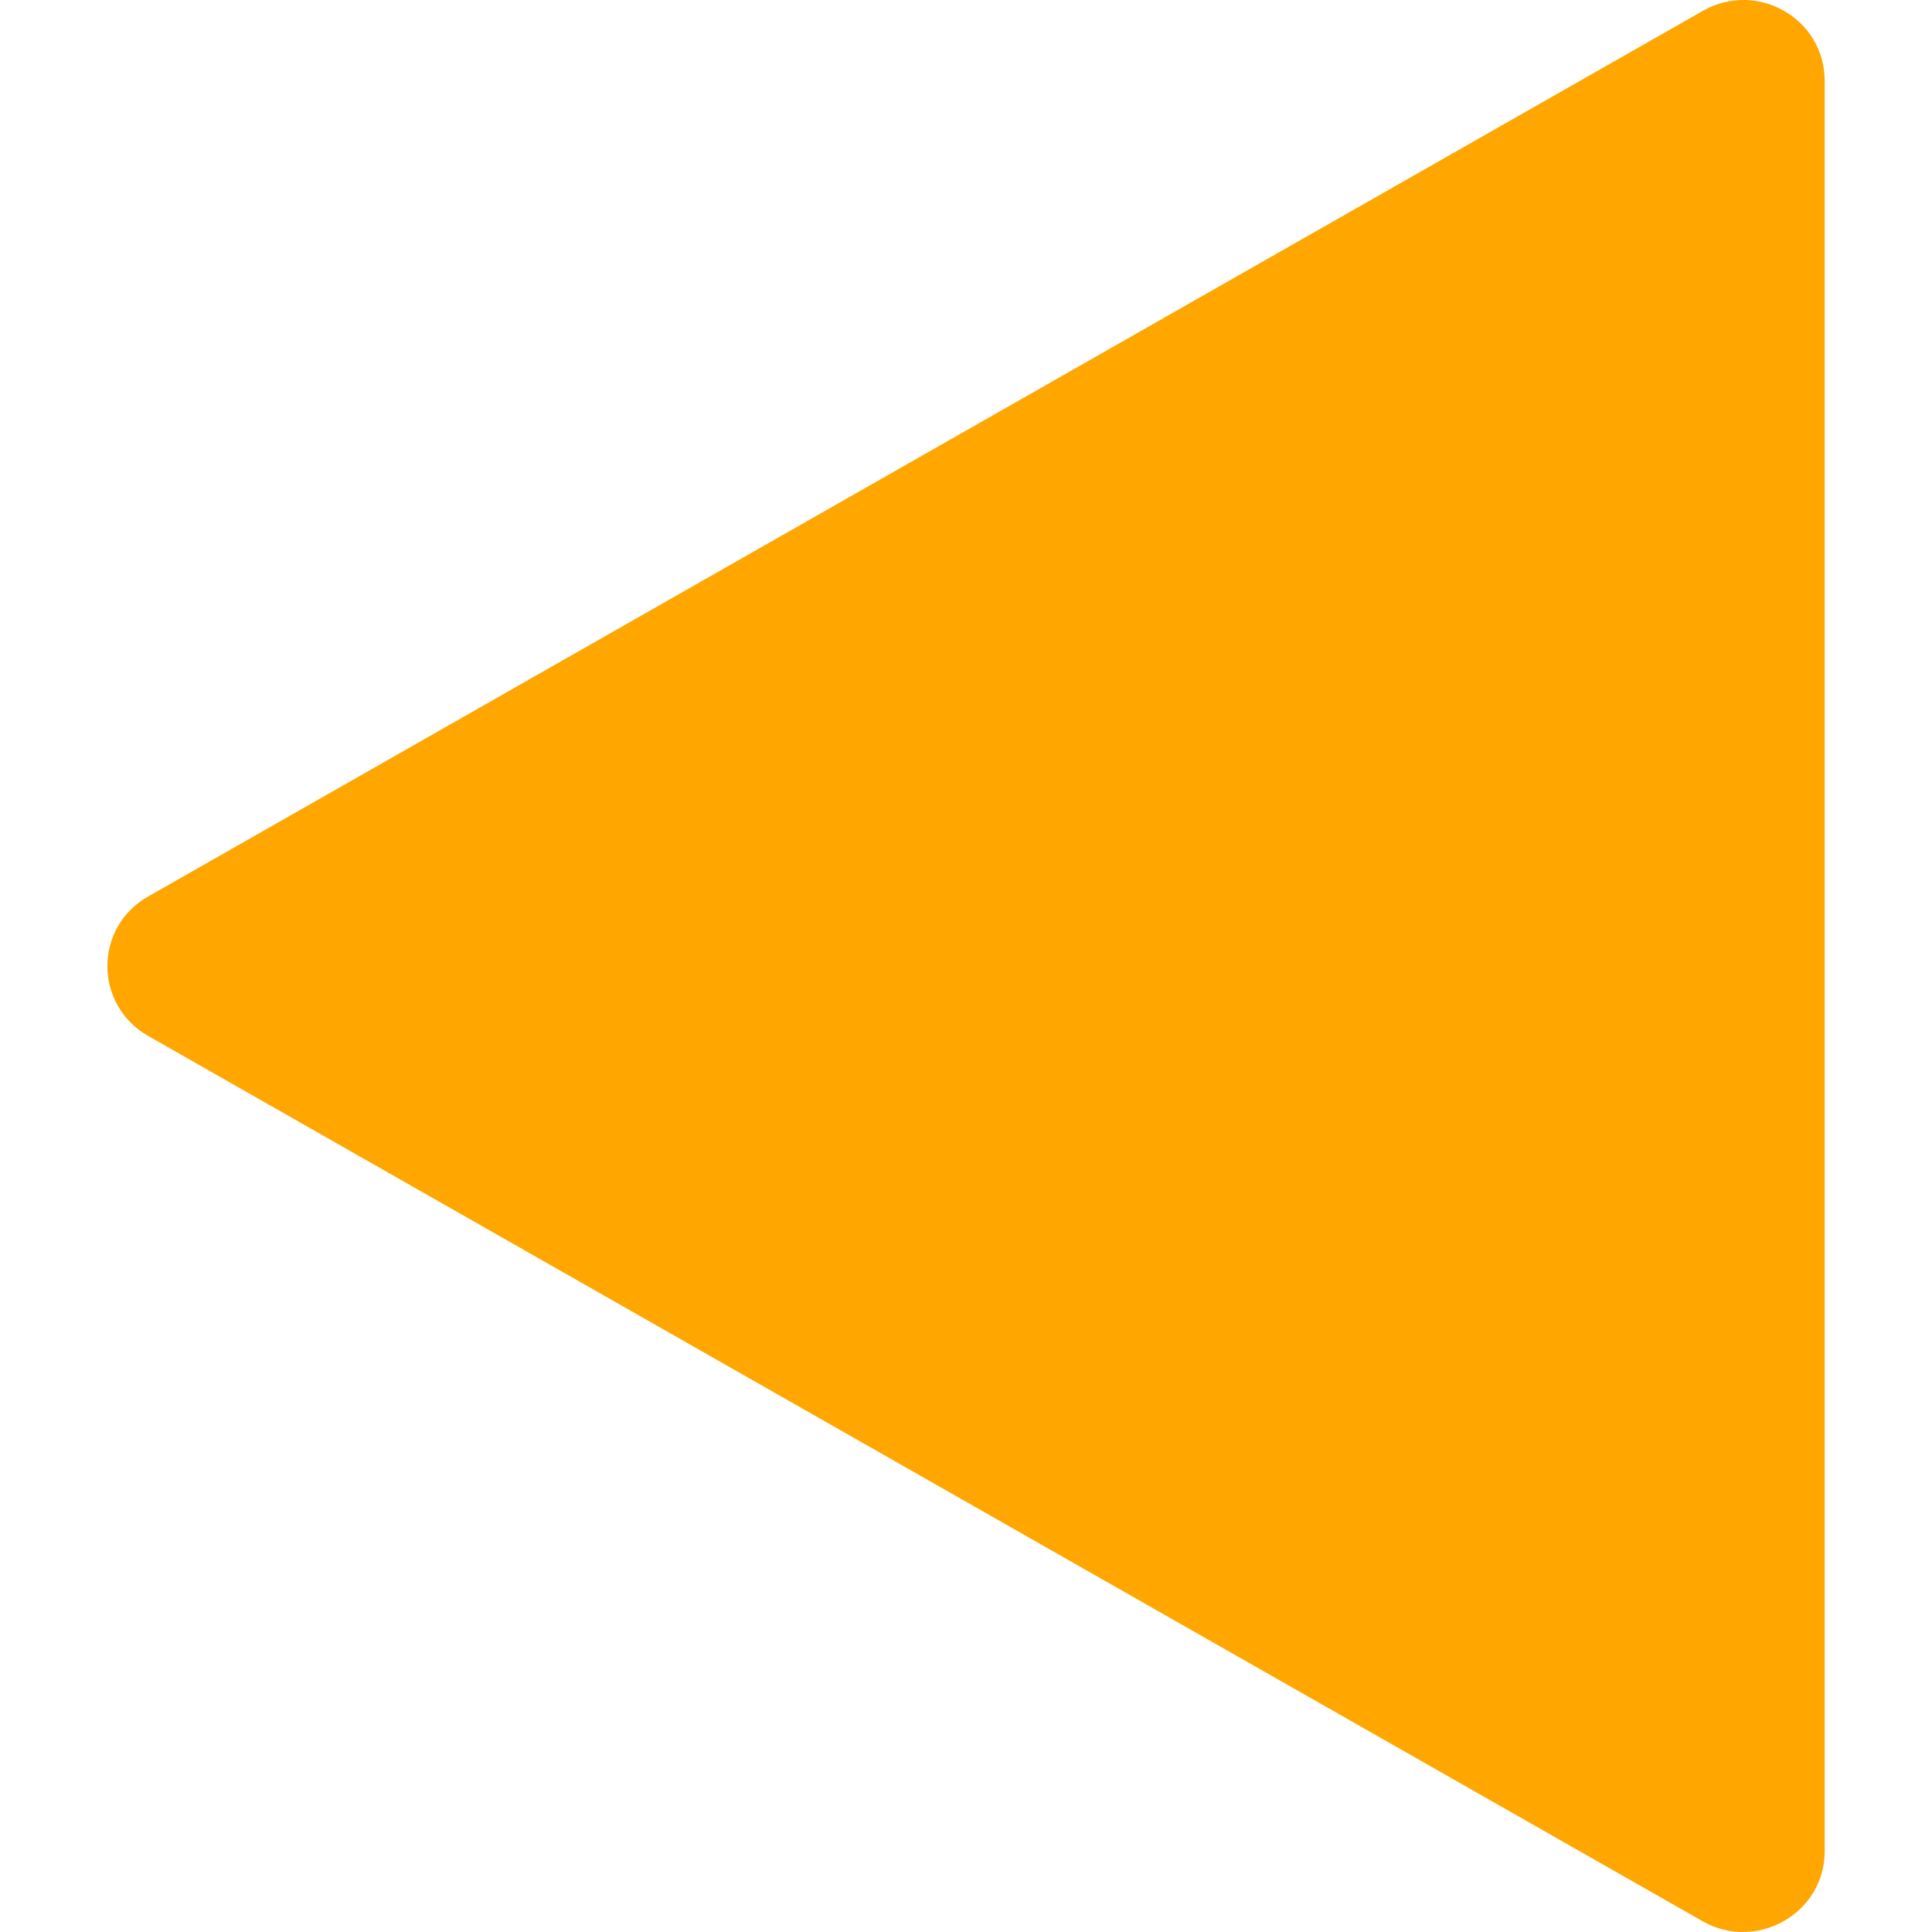
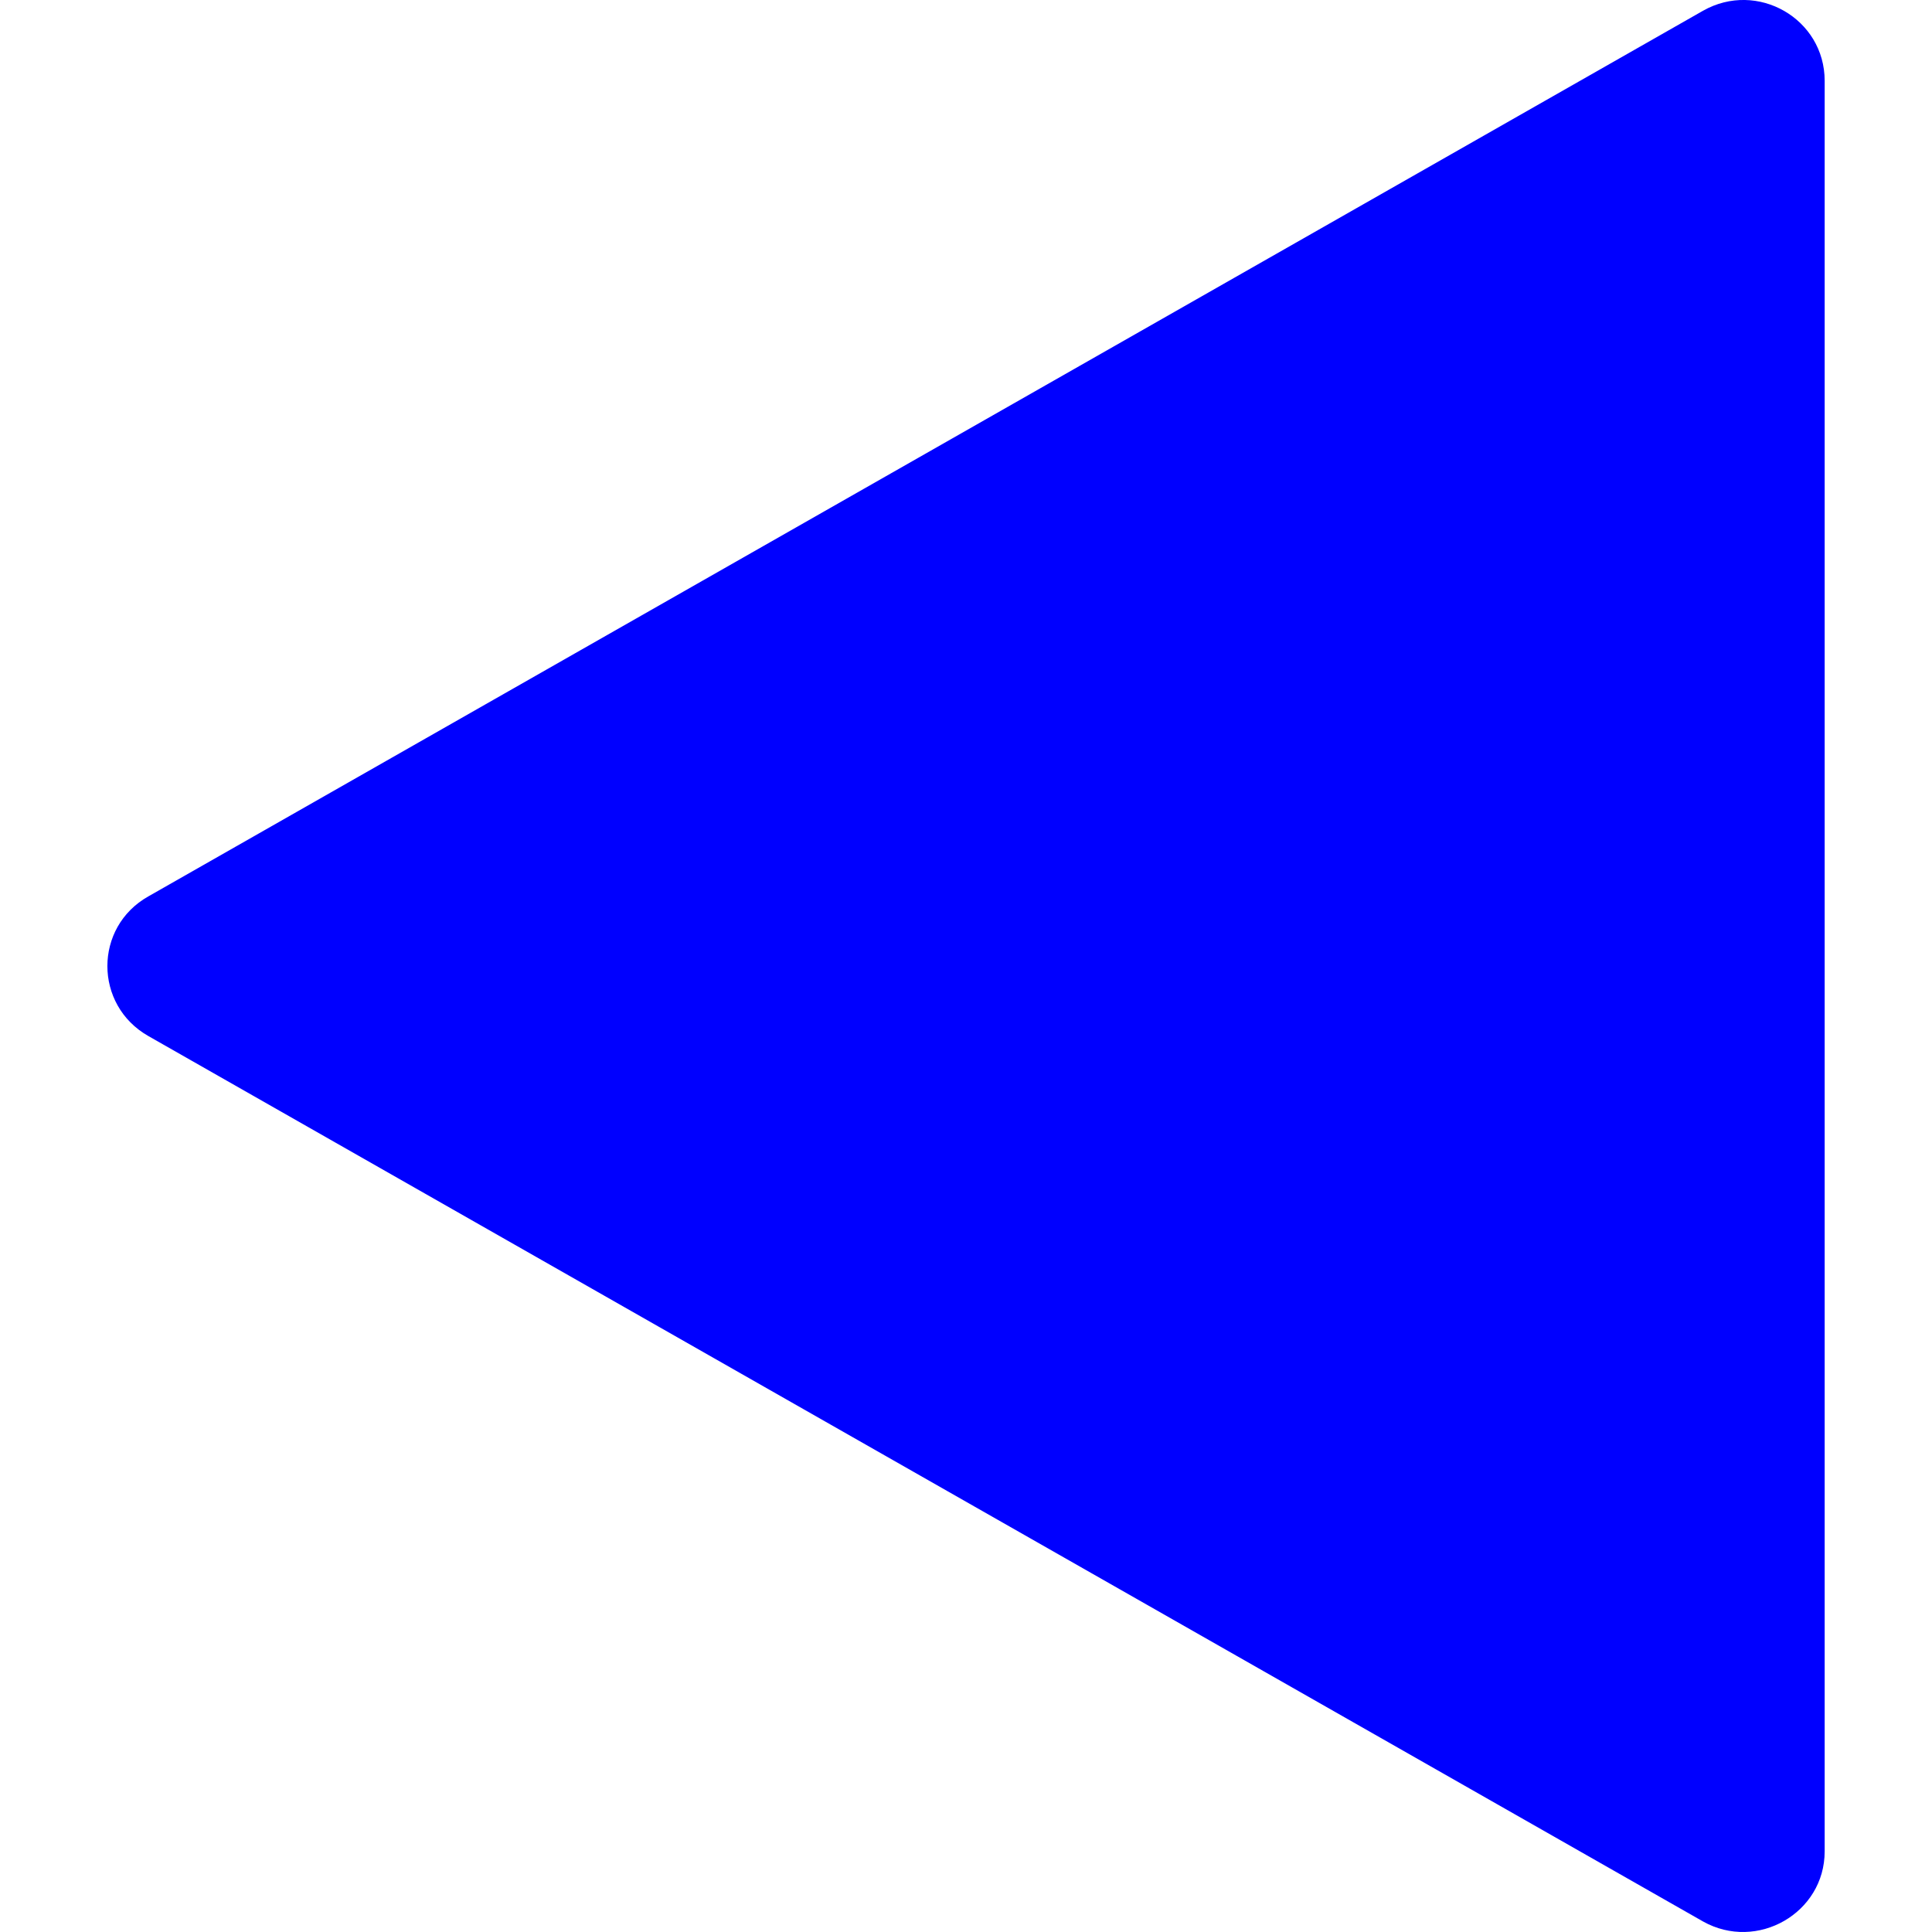
<svg xmlns="http://www.w3.org/2000/svg" enable-background="new 0 0 128 128" viewBox="0 0 18 18" version="1.1" id="svg29" width="18" height="18">
  <defs id="defs33" />
  <linearGradient id="a" x1="64" x2="64" y1="4.25" y2="123.91" gradientUnits="userSpaceOnUse">
    <stop stop-color="#FFAB40" offset="0" id="stop2" />
    <stop stop-color="#FF6D00" offset="1" id="stop4" />
  </linearGradient>
-   <path style="fill:#ffa600;fill-opacity:1;stroke-width:0.327" id="path25" d="m 17,9.001 v 8.248 c 0,0.575 -0.63,0.935 -1.133,0.653 L 1.383,9.653 c -0.51,-0.289 -0.51,-1.016 0,-1.302 L 15.867,0.1 C 16.373,-0.186 17,0.174 17,0.753 Z" />
+   <path style="fill:#0000ff;fill-opacity:1;stroke-width:0.327" id="path25" d="m 17,9.001 v 8.248 c 0,0.575 -0.63,0.935 -1.133,0.653 L 1.383,9.653 c -0.51,-0.289 -0.51,-1.016 0,-1.302 L 15.867,0.1 C 16.373,-0.186 17,0.174 17,0.753 Z" />
</svg>
